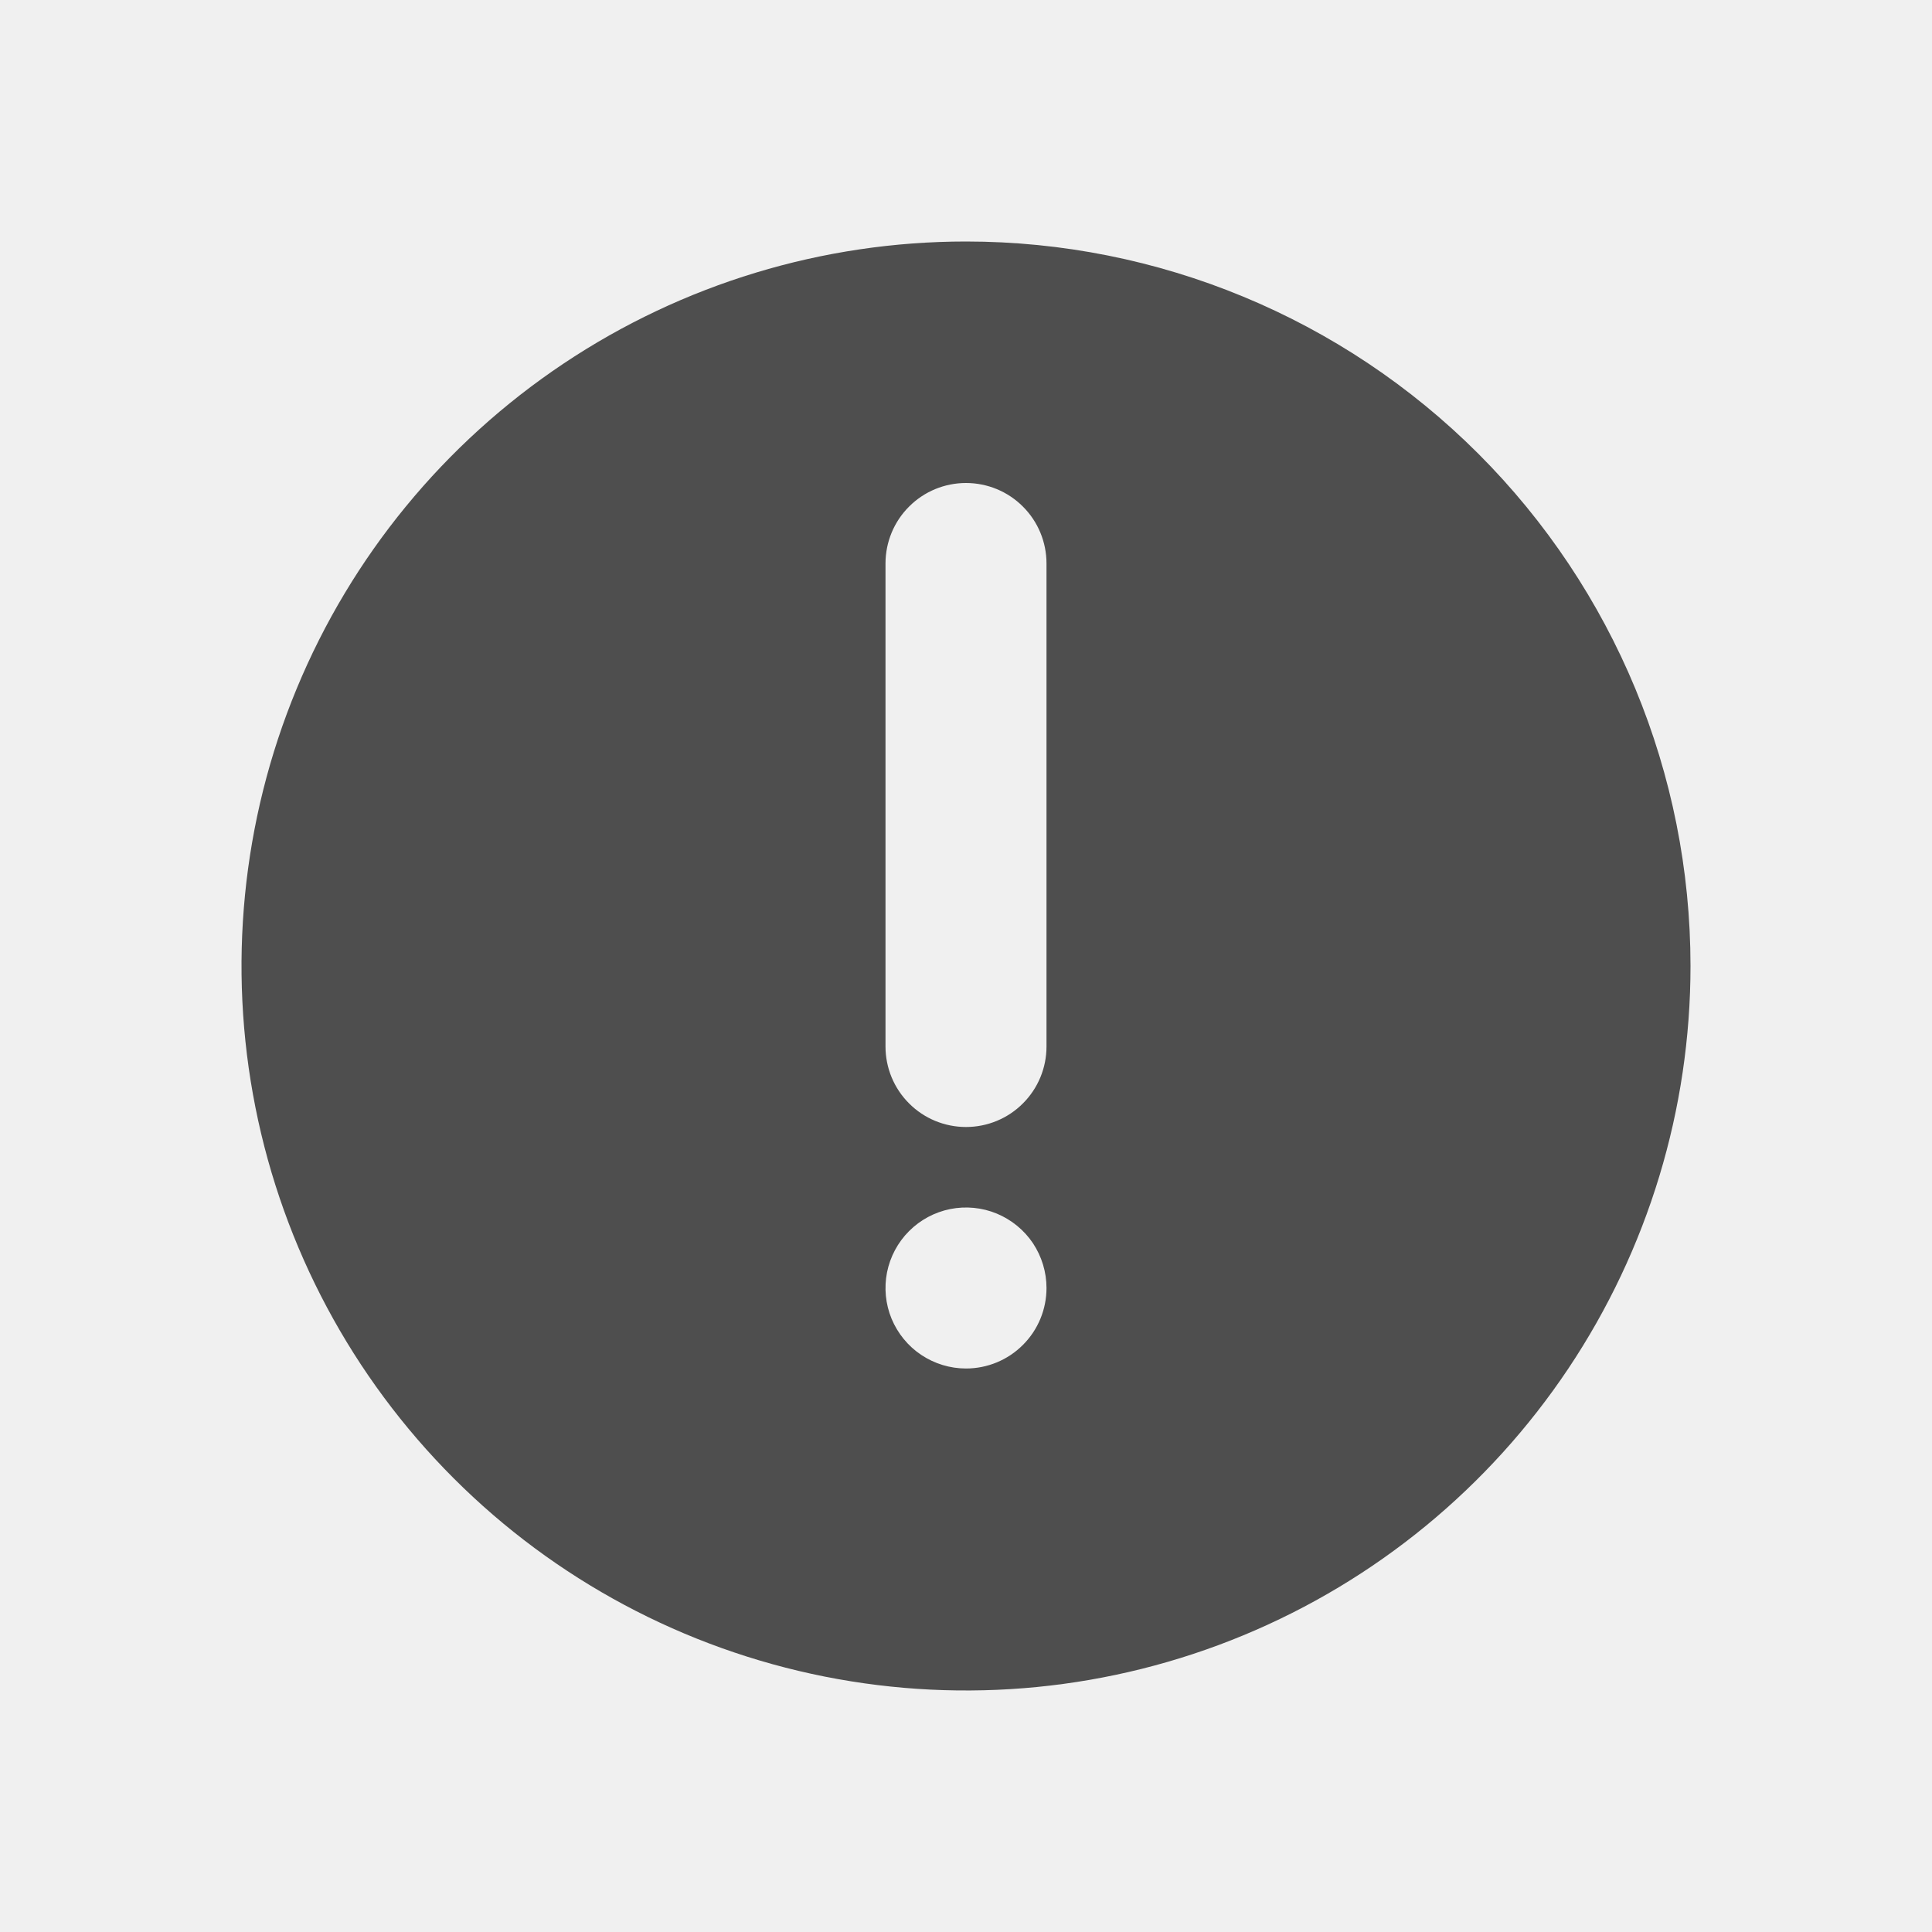
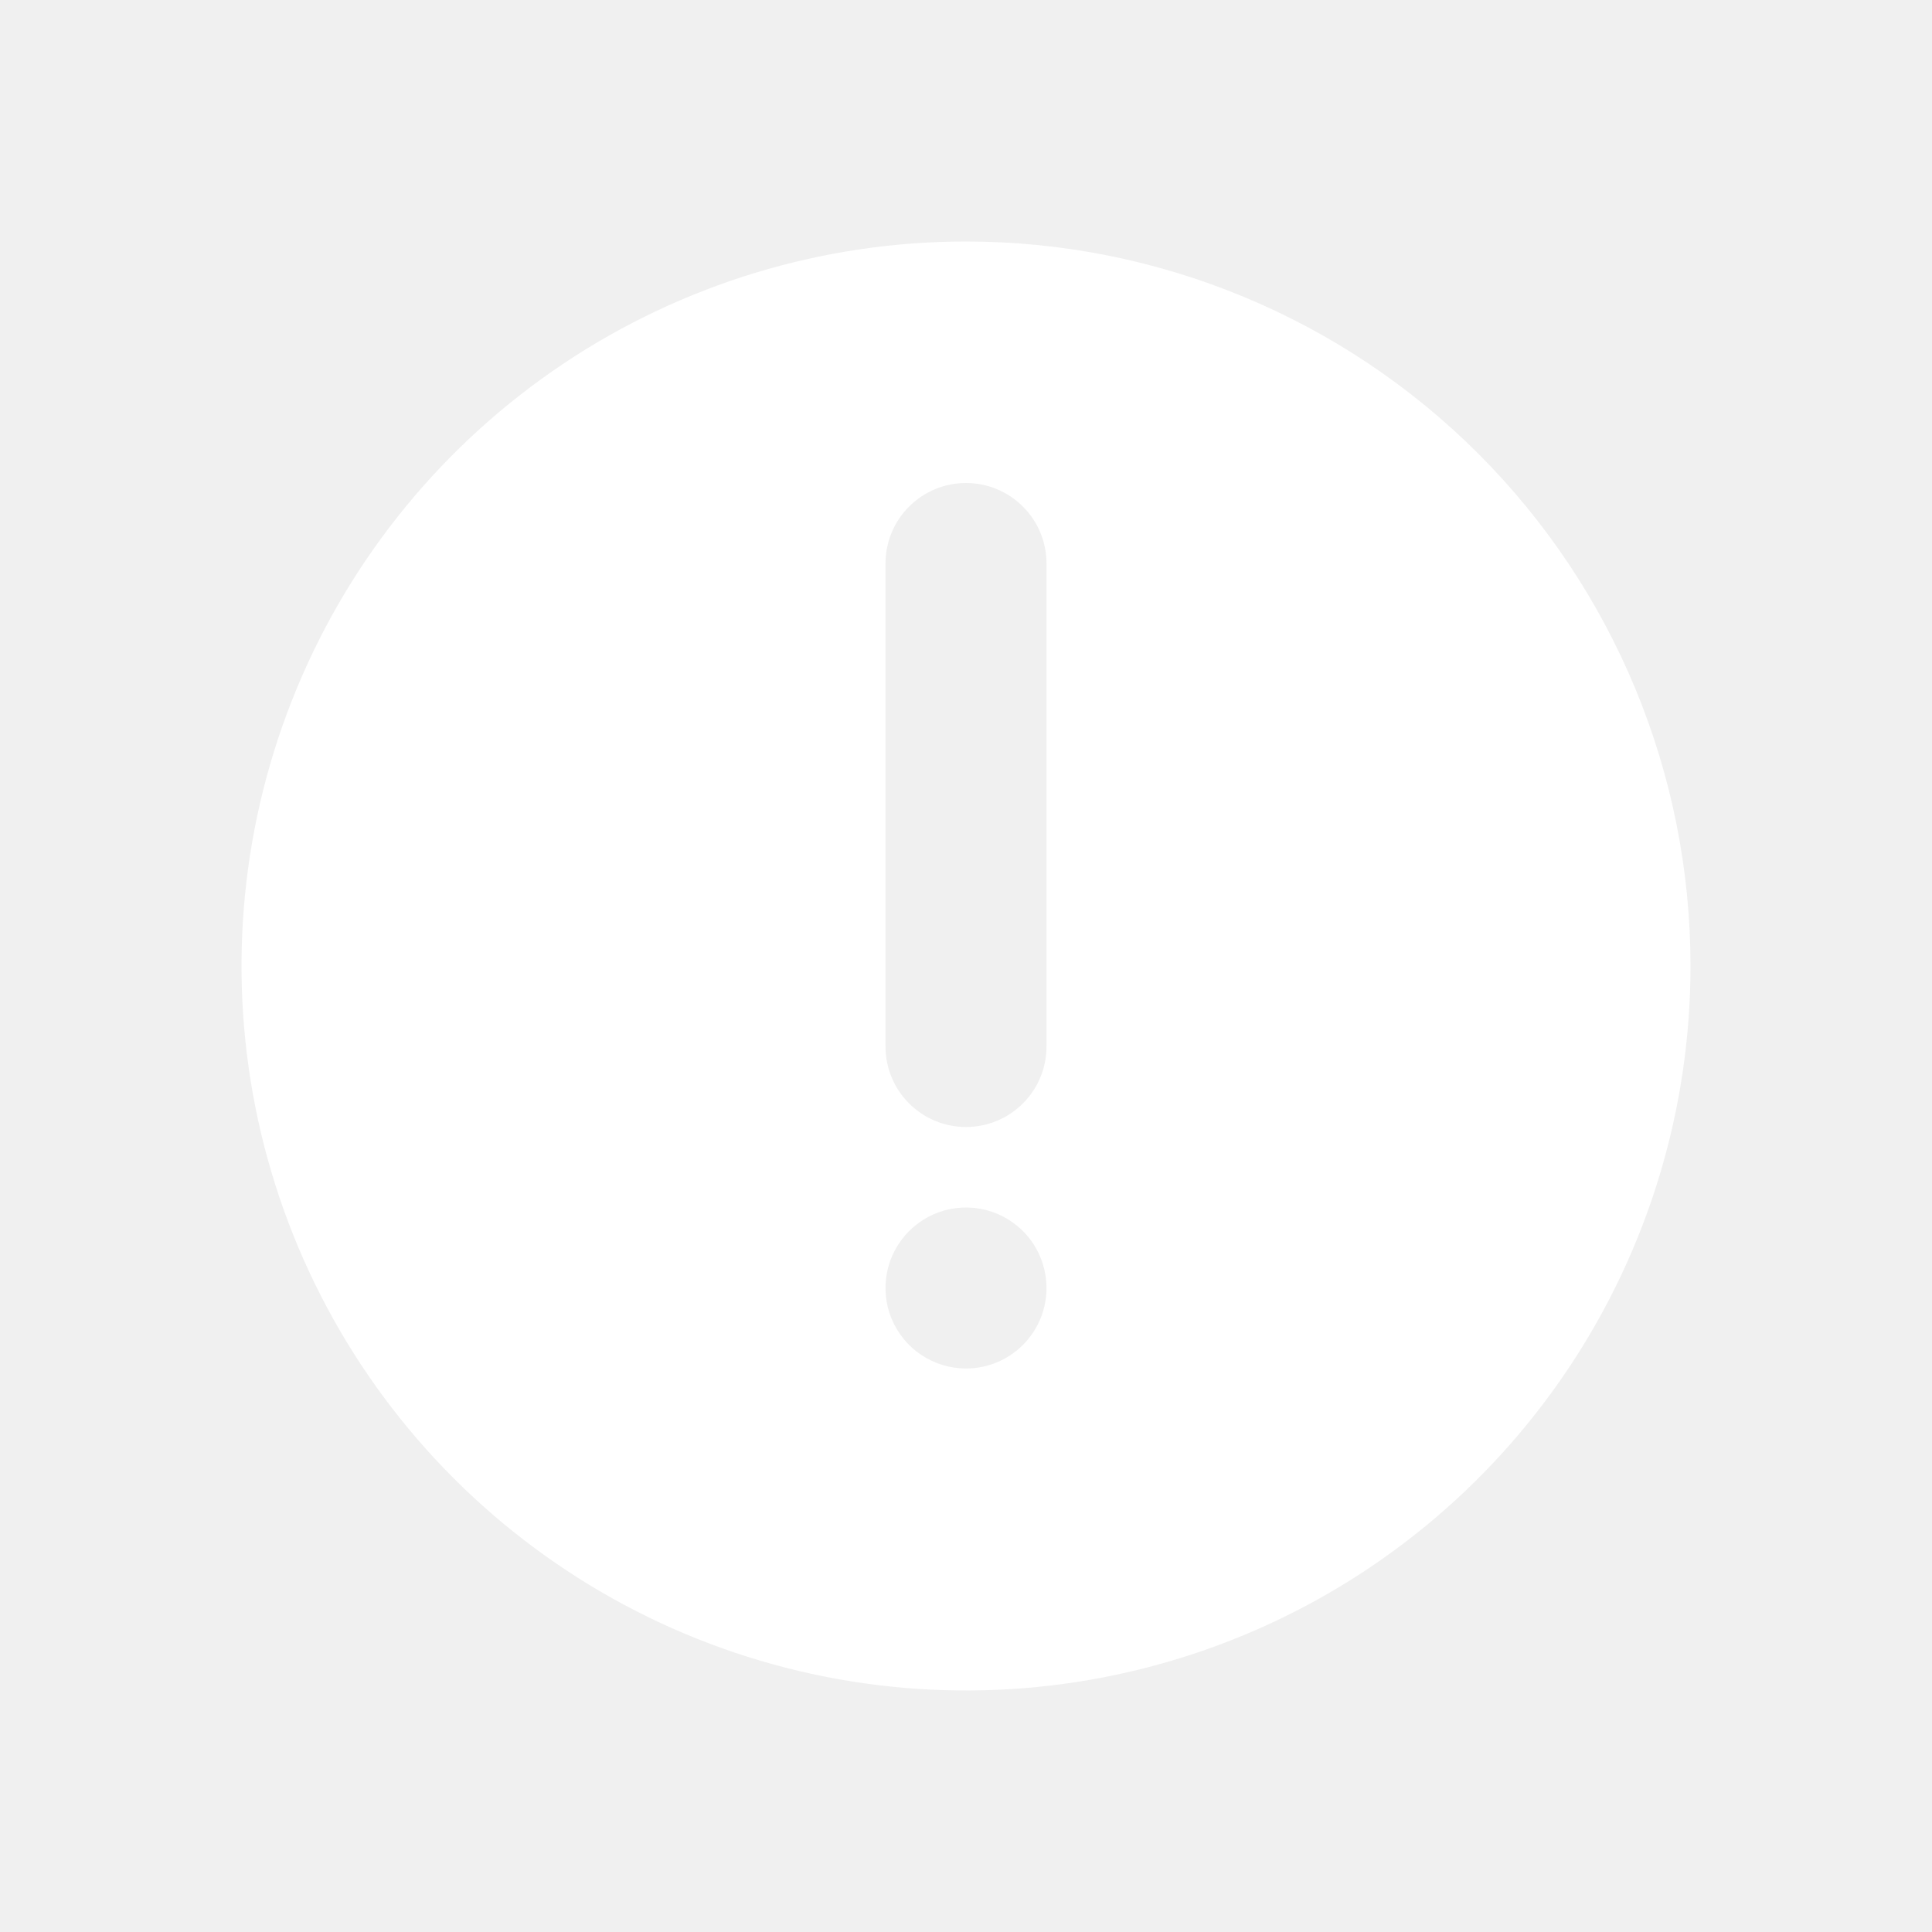
<svg xmlns="http://www.w3.org/2000/svg" width="24" height="24" viewBox="0 0 24 24" fill="none">
-   <path d="M12 3C10.22 3 8.48 3.528 7 4.517C5.52 5.506 4.366 6.911 3.685 8.556C3.004 10.2 2.826 12.01 3.173 13.756C3.52 15.502 4.377 17.105 5.636 18.364C6.895 19.623 8.498 20.48 10.244 20.827C11.99 21.174 13.8 20.996 15.444 20.315C17.089 19.634 18.494 18.48 19.483 17C20.472 15.52 21 13.78 21 12C21 9.613 20.052 7.324 18.364 5.636C16.676 3.948 14.387 3 12 3ZM12 17C11.802 17 11.609 16.941 11.444 16.831C11.28 16.722 11.152 16.565 11.076 16.383C11 16.2 10.981 15.999 11.019 15.805C11.058 15.611 11.153 15.433 11.293 15.293C11.433 15.153 11.611 15.058 11.805 15.019C11.999 14.981 12.2 15 12.383 15.076C12.565 15.152 12.722 15.28 12.832 15.444C12.941 15.609 13 15.802 13 16C13 16.265 12.895 16.52 12.707 16.707C12.52 16.895 12.265 17 12 17ZM13 13C13 13.265 12.895 13.52 12.707 13.707C12.52 13.895 12.265 14 12 14C11.735 14 11.48 13.895 11.293 13.707C11.105 13.52 11 13.265 11 13V7C11 6.735 11.105 6.48 11.293 6.293C11.48 6.105 11.735 6 12 6C12.265 6 12.52 6.105 12.707 6.293C12.895 6.48 13 6.735 13 7V13Z" fill="#4E4E4E" />
+   <path d="M12 3C10.22 3 8.48 3.528 7 4.517C5.52 5.506 4.366 6.911 3.685 8.556C3.004 10.2 2.826 12.01 3.173 13.756C3.52 15.502 4.377 17.105 5.636 18.364C6.895 19.623 8.498 20.48 10.244 20.827C11.99 21.174 13.8 20.996 15.444 20.315C17.089 19.634 18.494 18.48 19.483 17C20.472 15.52 21 13.78 21 12C21 9.613 20.052 7.324 18.364 5.636C16.676 3.948 14.387 3 12 3ZM12 17C11.802 17 11.609 16.941 11.444 16.831C11.28 16.722 11.152 16.565 11.076 16.383C11 16.2 10.981 15.999 11.019 15.805C11.058 15.611 11.153 15.433 11.293 15.293C11.433 15.153 11.611 15.058 11.805 15.019C11.999 14.981 12.2 15 12.383 15.076C12.565 15.152 12.722 15.28 12.832 15.444C12.941 15.609 13 15.802 13 16C13 16.265 12.895 16.52 12.707 16.707C12.52 16.895 12.265 17 12 17ZM13 13C13 13.265 12.895 13.52 12.707 13.707C12.52 13.895 12.265 14 12 14C11.735 14 11.48 13.895 11.293 13.707C11.105 13.52 11 13.265 11 13V7C11 6.735 11.105 6.48 11.293 6.293C11.48 6.105 11.735 6 12 6C12.265 6 12.52 6.105 12.707 6.293C12.895 6.48 13 6.735 13 7V13Z" fill="white" />
</svg>
